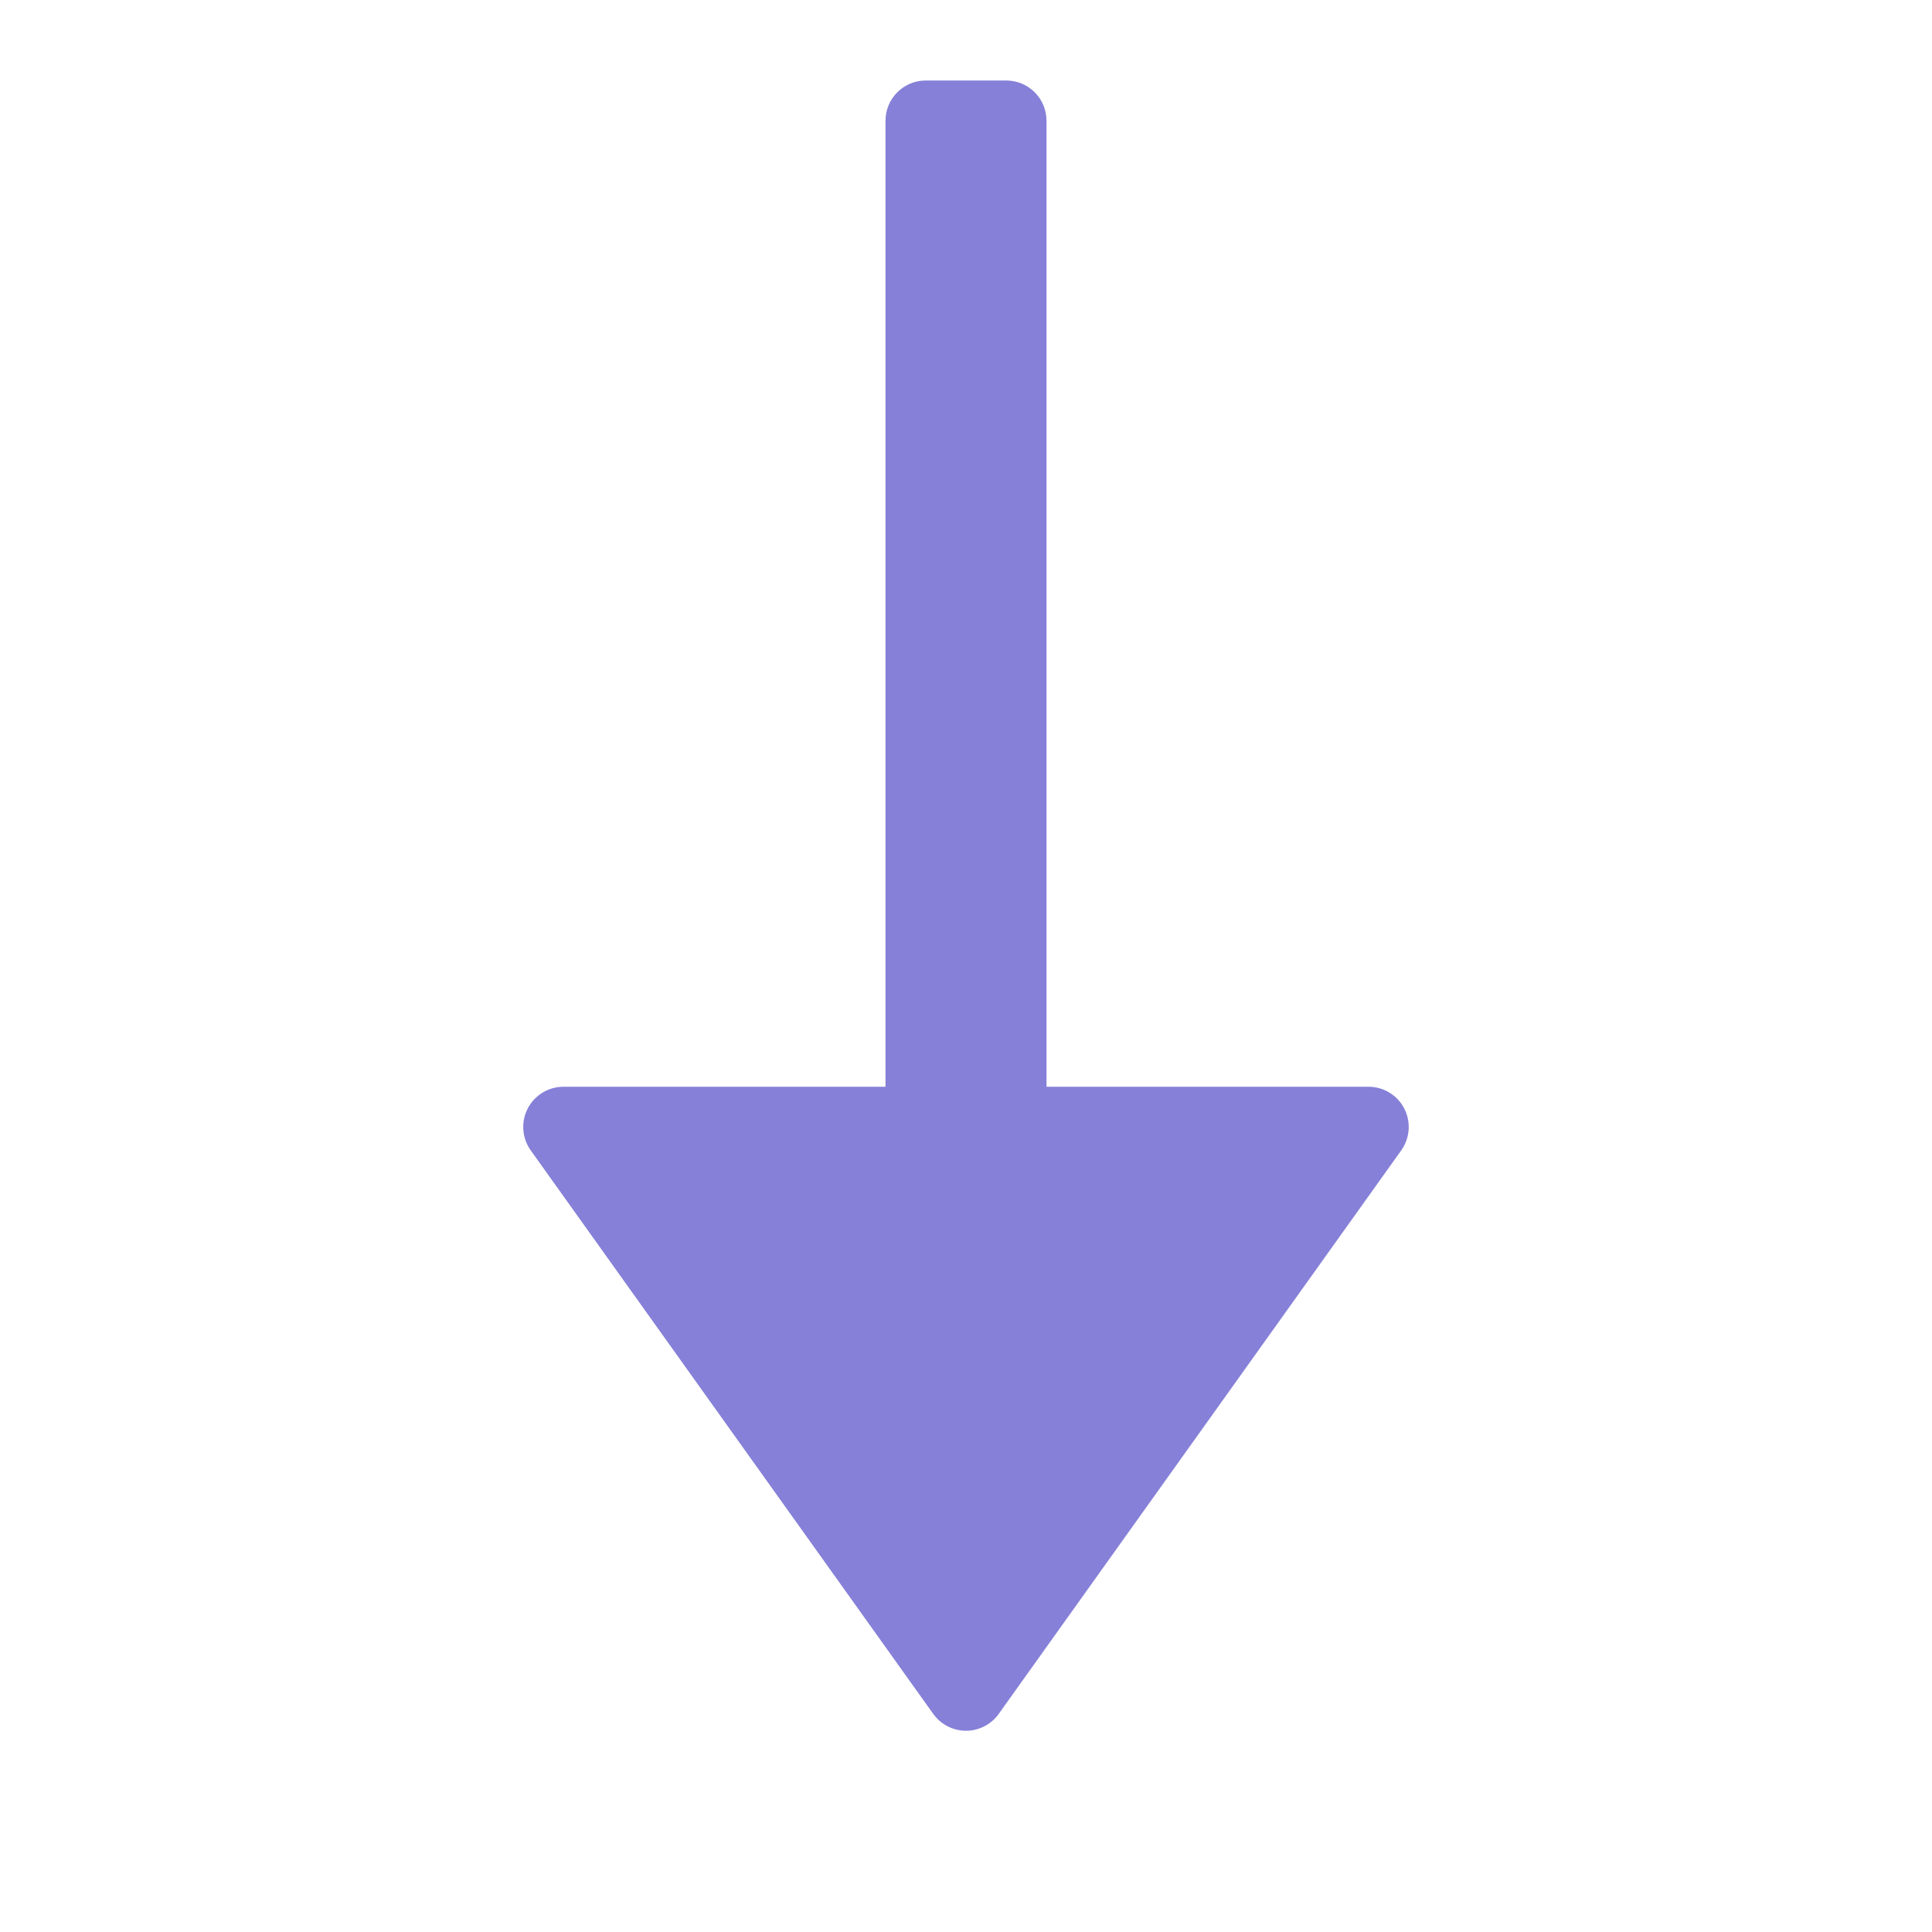
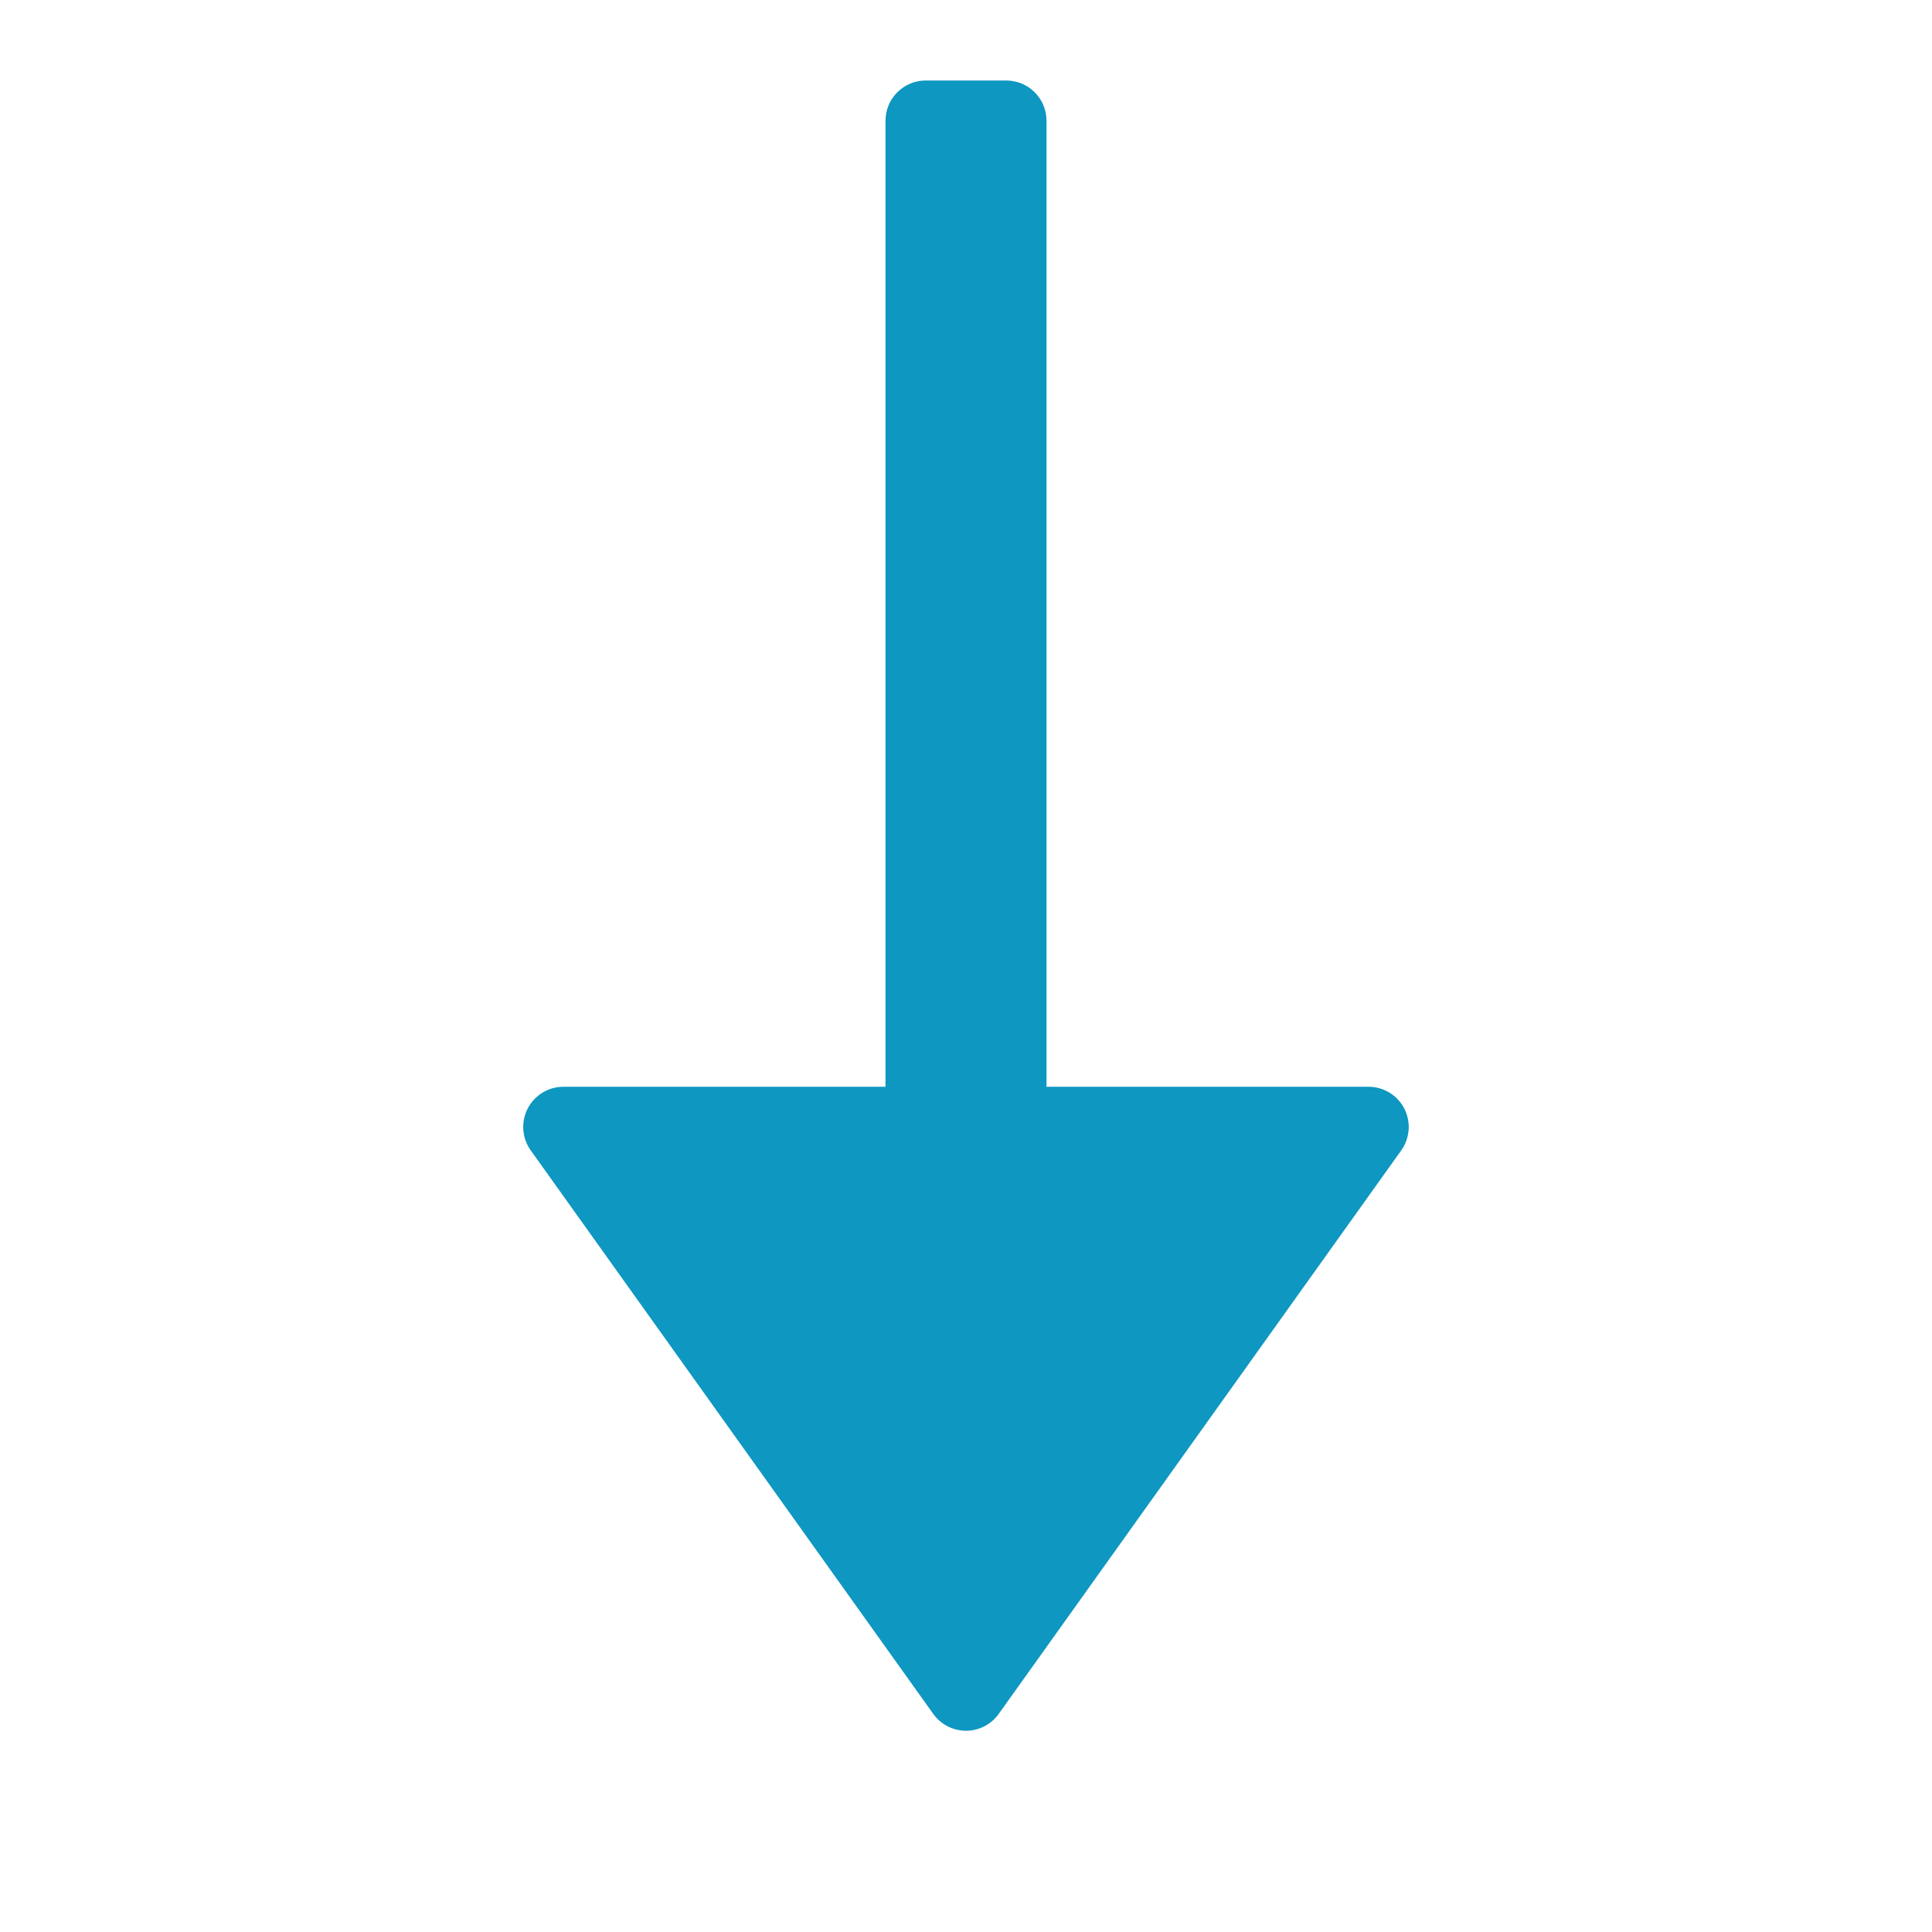
<svg xmlns="http://www.w3.org/2000/svg" version="1.1" x="0px" y="0px" viewBox="0 0 48 48" xml:space="preserve" width="48" height="48">
  <g class="nc-icon-wrapper">
-     <path fill="#8680D8" d="M34,27h-8V3c0-0.552-0.448-1-1-1h-2c-0.552,0-1,0.448-1,1v24h-8 c-0.375,0-0.718,0.209-0.89,0.542c-0.171,0.333-0.142,0.734,0.076,1.039l10,14 C23.374,42.844,23.677,43,24,43s0.626-0.156,0.813-0.419l10-14c0.218-0.305,0.247-0.706,0.076-1.039 C34.718,27.209,34.375,27,34,27z" />
+     <path fill="#0e97c0" d="M34,27h-8V3c0-0.552-0.448-1-1-1h-2c-0.552,0-1,0.448-1,1v24h-8 c-0.375,0-0.718,0.209-0.89,0.542c-0.171,0.333-0.142,0.734,0.076,1.039l10,14 C23.374,42.844,23.677,43,24,43s0.626-0.156,0.813-0.419l10-14c0.218-0.305,0.247-0.706,0.076-1.039 C34.718,27.209,34.375,27,34,27z" />
  </g>
</svg>
